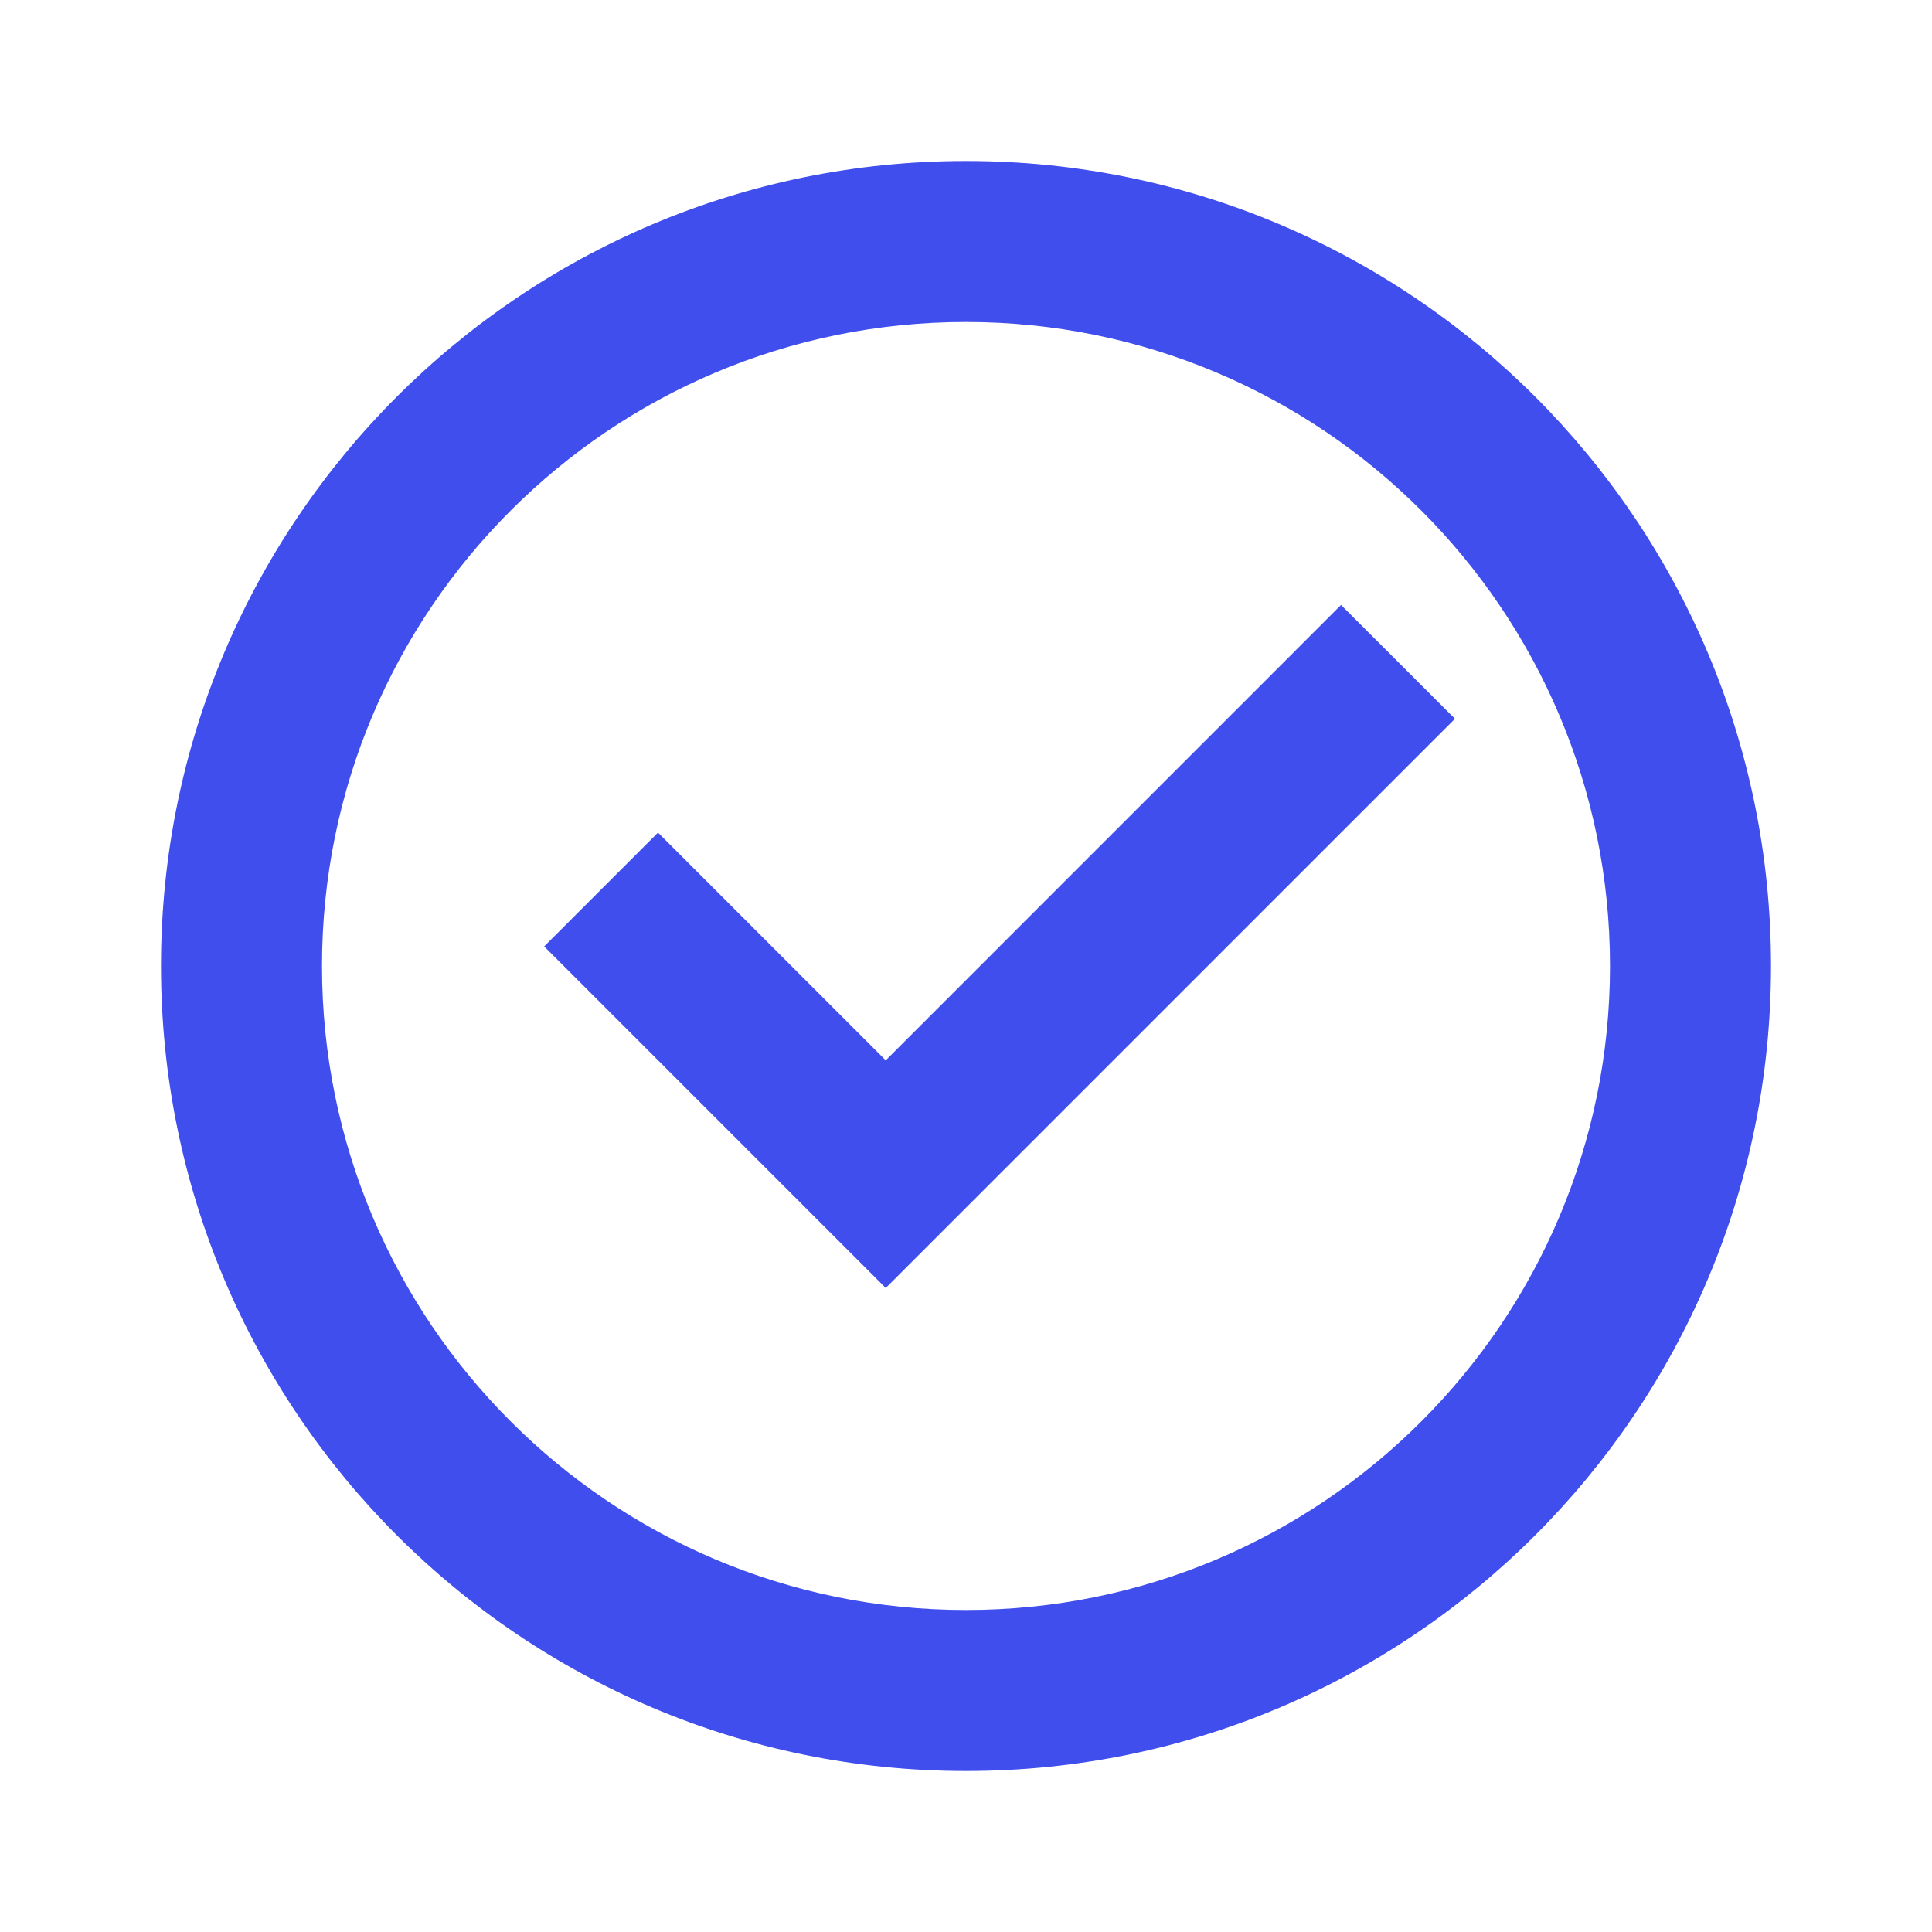
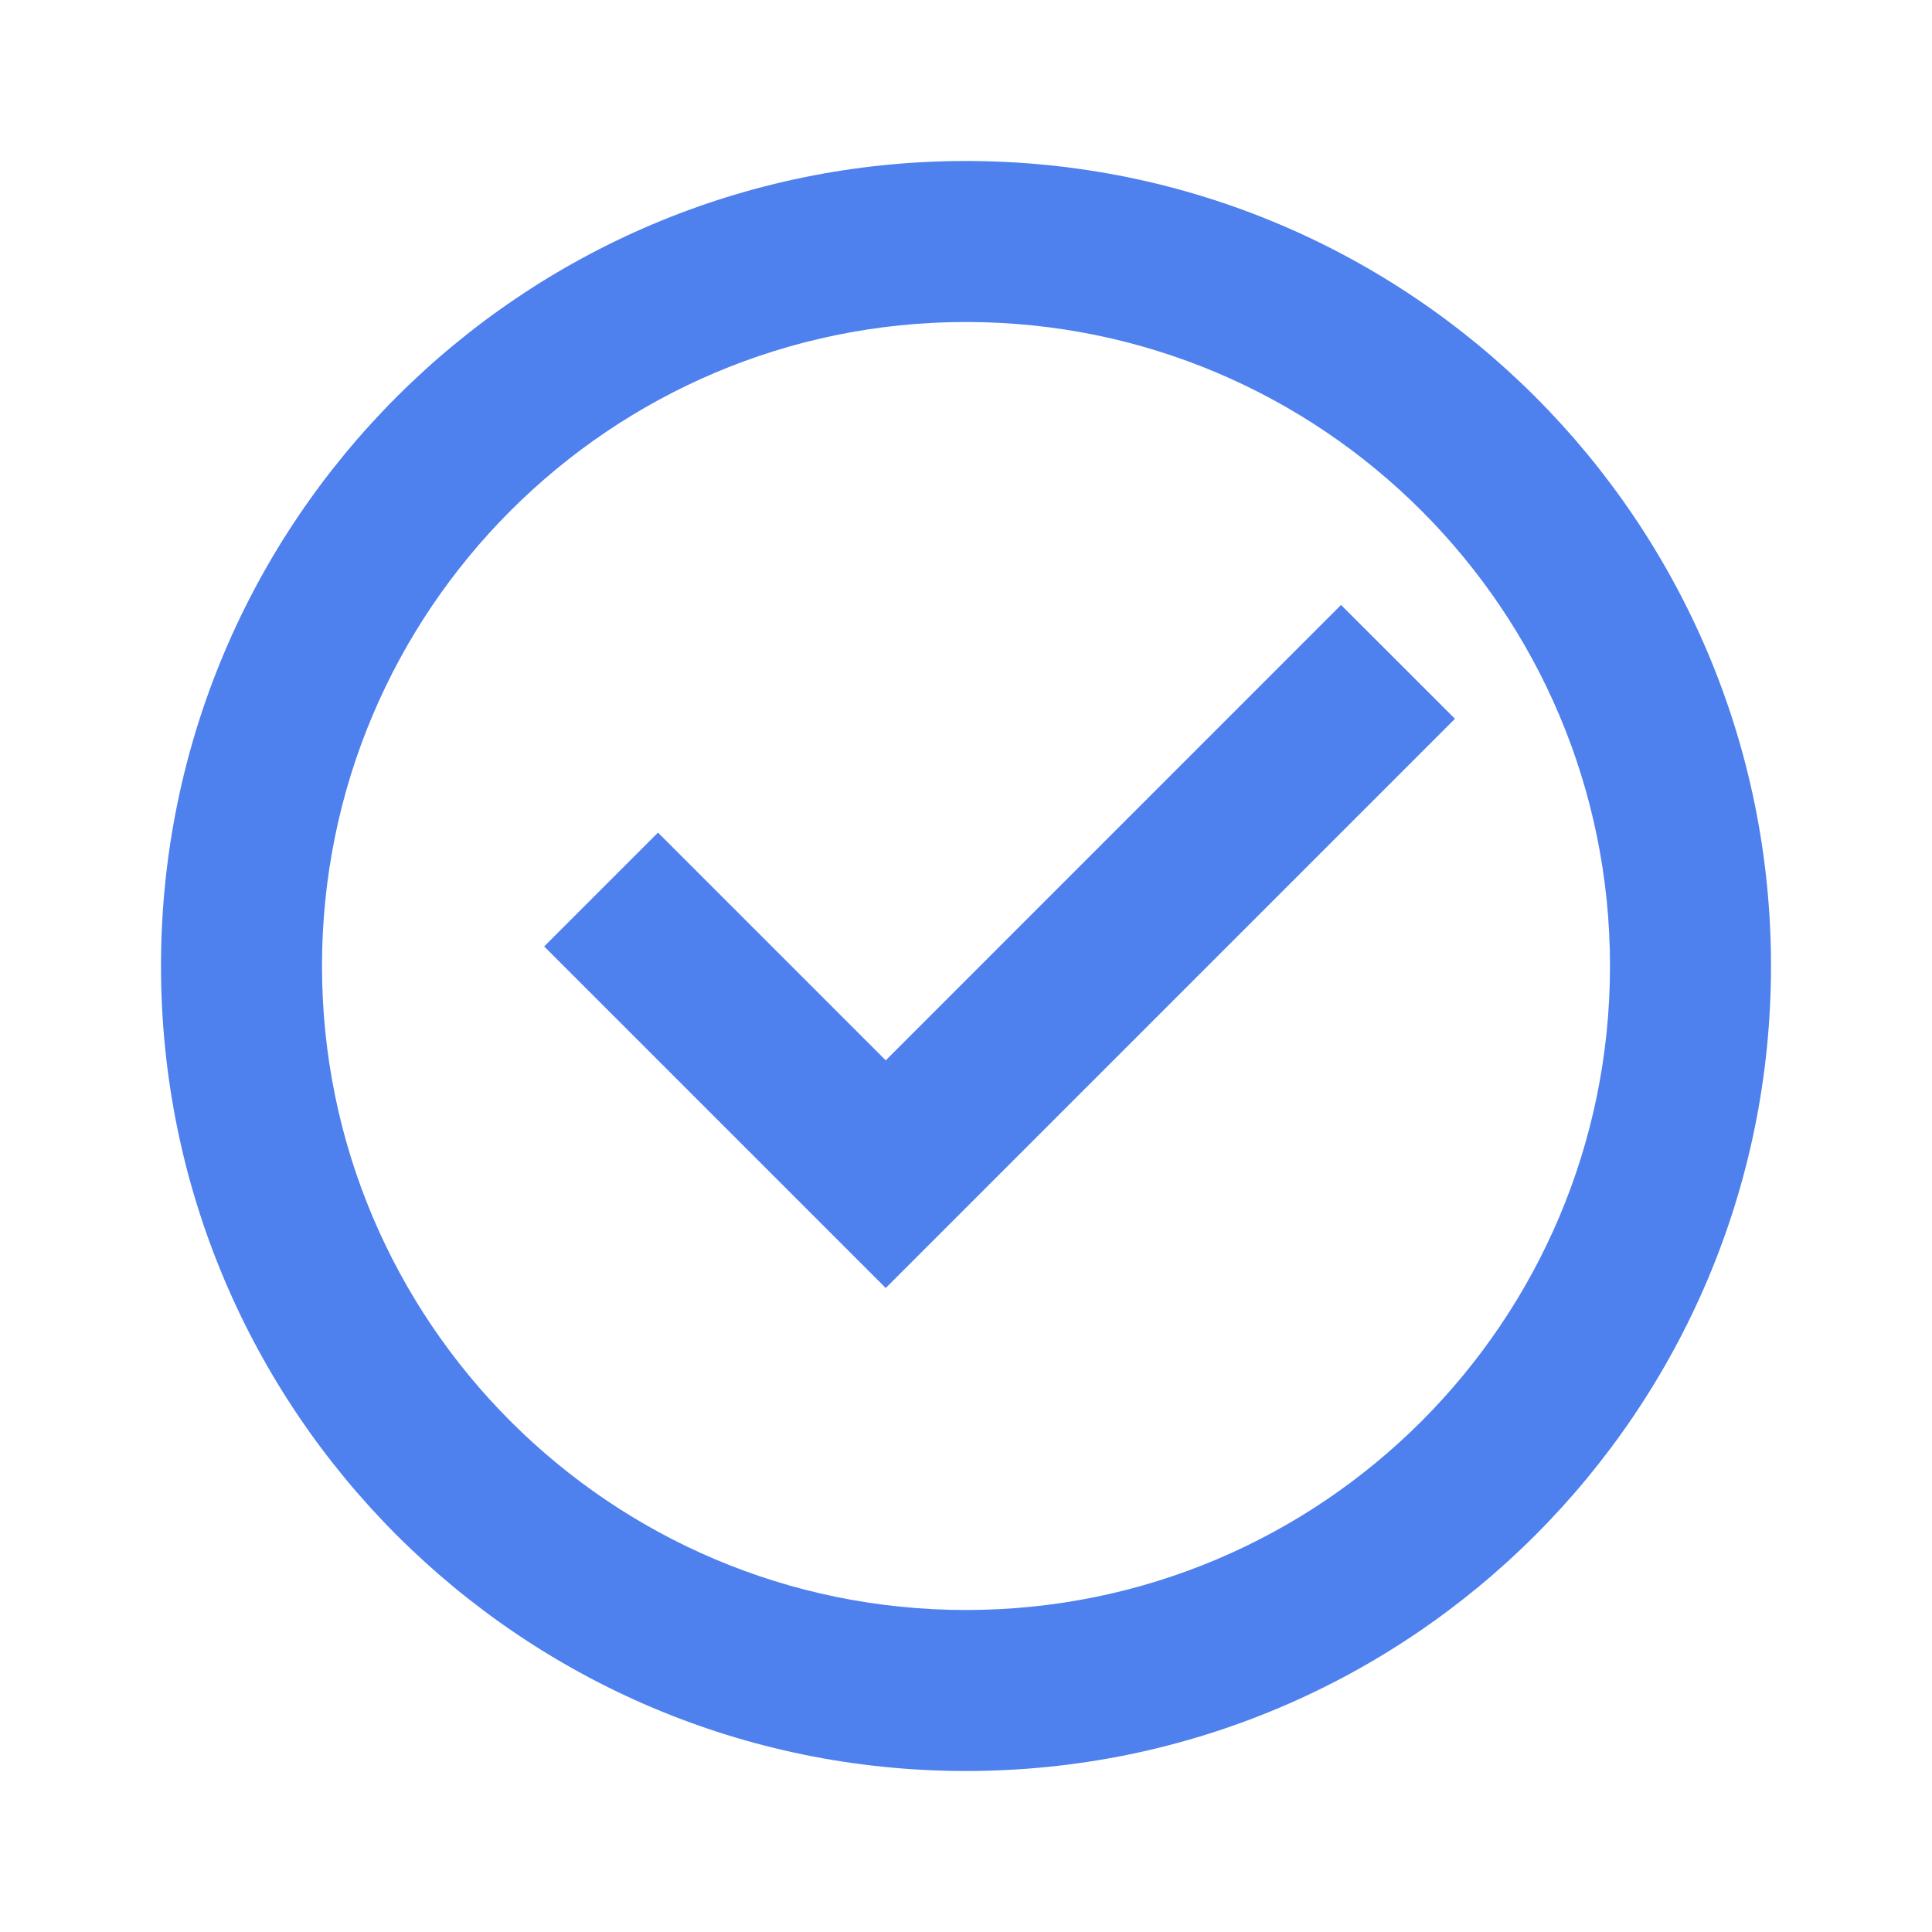
- <svg xmlns="http://www.w3.org/2000/svg" fill="#404eed" width="800px" height="800px" viewBox="0 0 24 24">
+ <svg xmlns="http://www.w3.org/2000/svg" fill="#4e80ee" width="800px" height="800px" viewBox="0 0 24 24">
  <g>
    <path fill="none" d="M0 0h24v24H0z" />
    <path d="M12 22C6.477 22 2 17.523 2 12S6.477 2 12 2s10 4.477 10 10-4.477 10-10 10zm0-2a8 8 0 1 0 0-16 8 8 0 0 0 0 16zm-.997-4L6.76 11.757l1.414-1.414 2.829 2.829 5.656-5.657 1.415 1.414L11.003 16z" />
  </g>
</svg>
